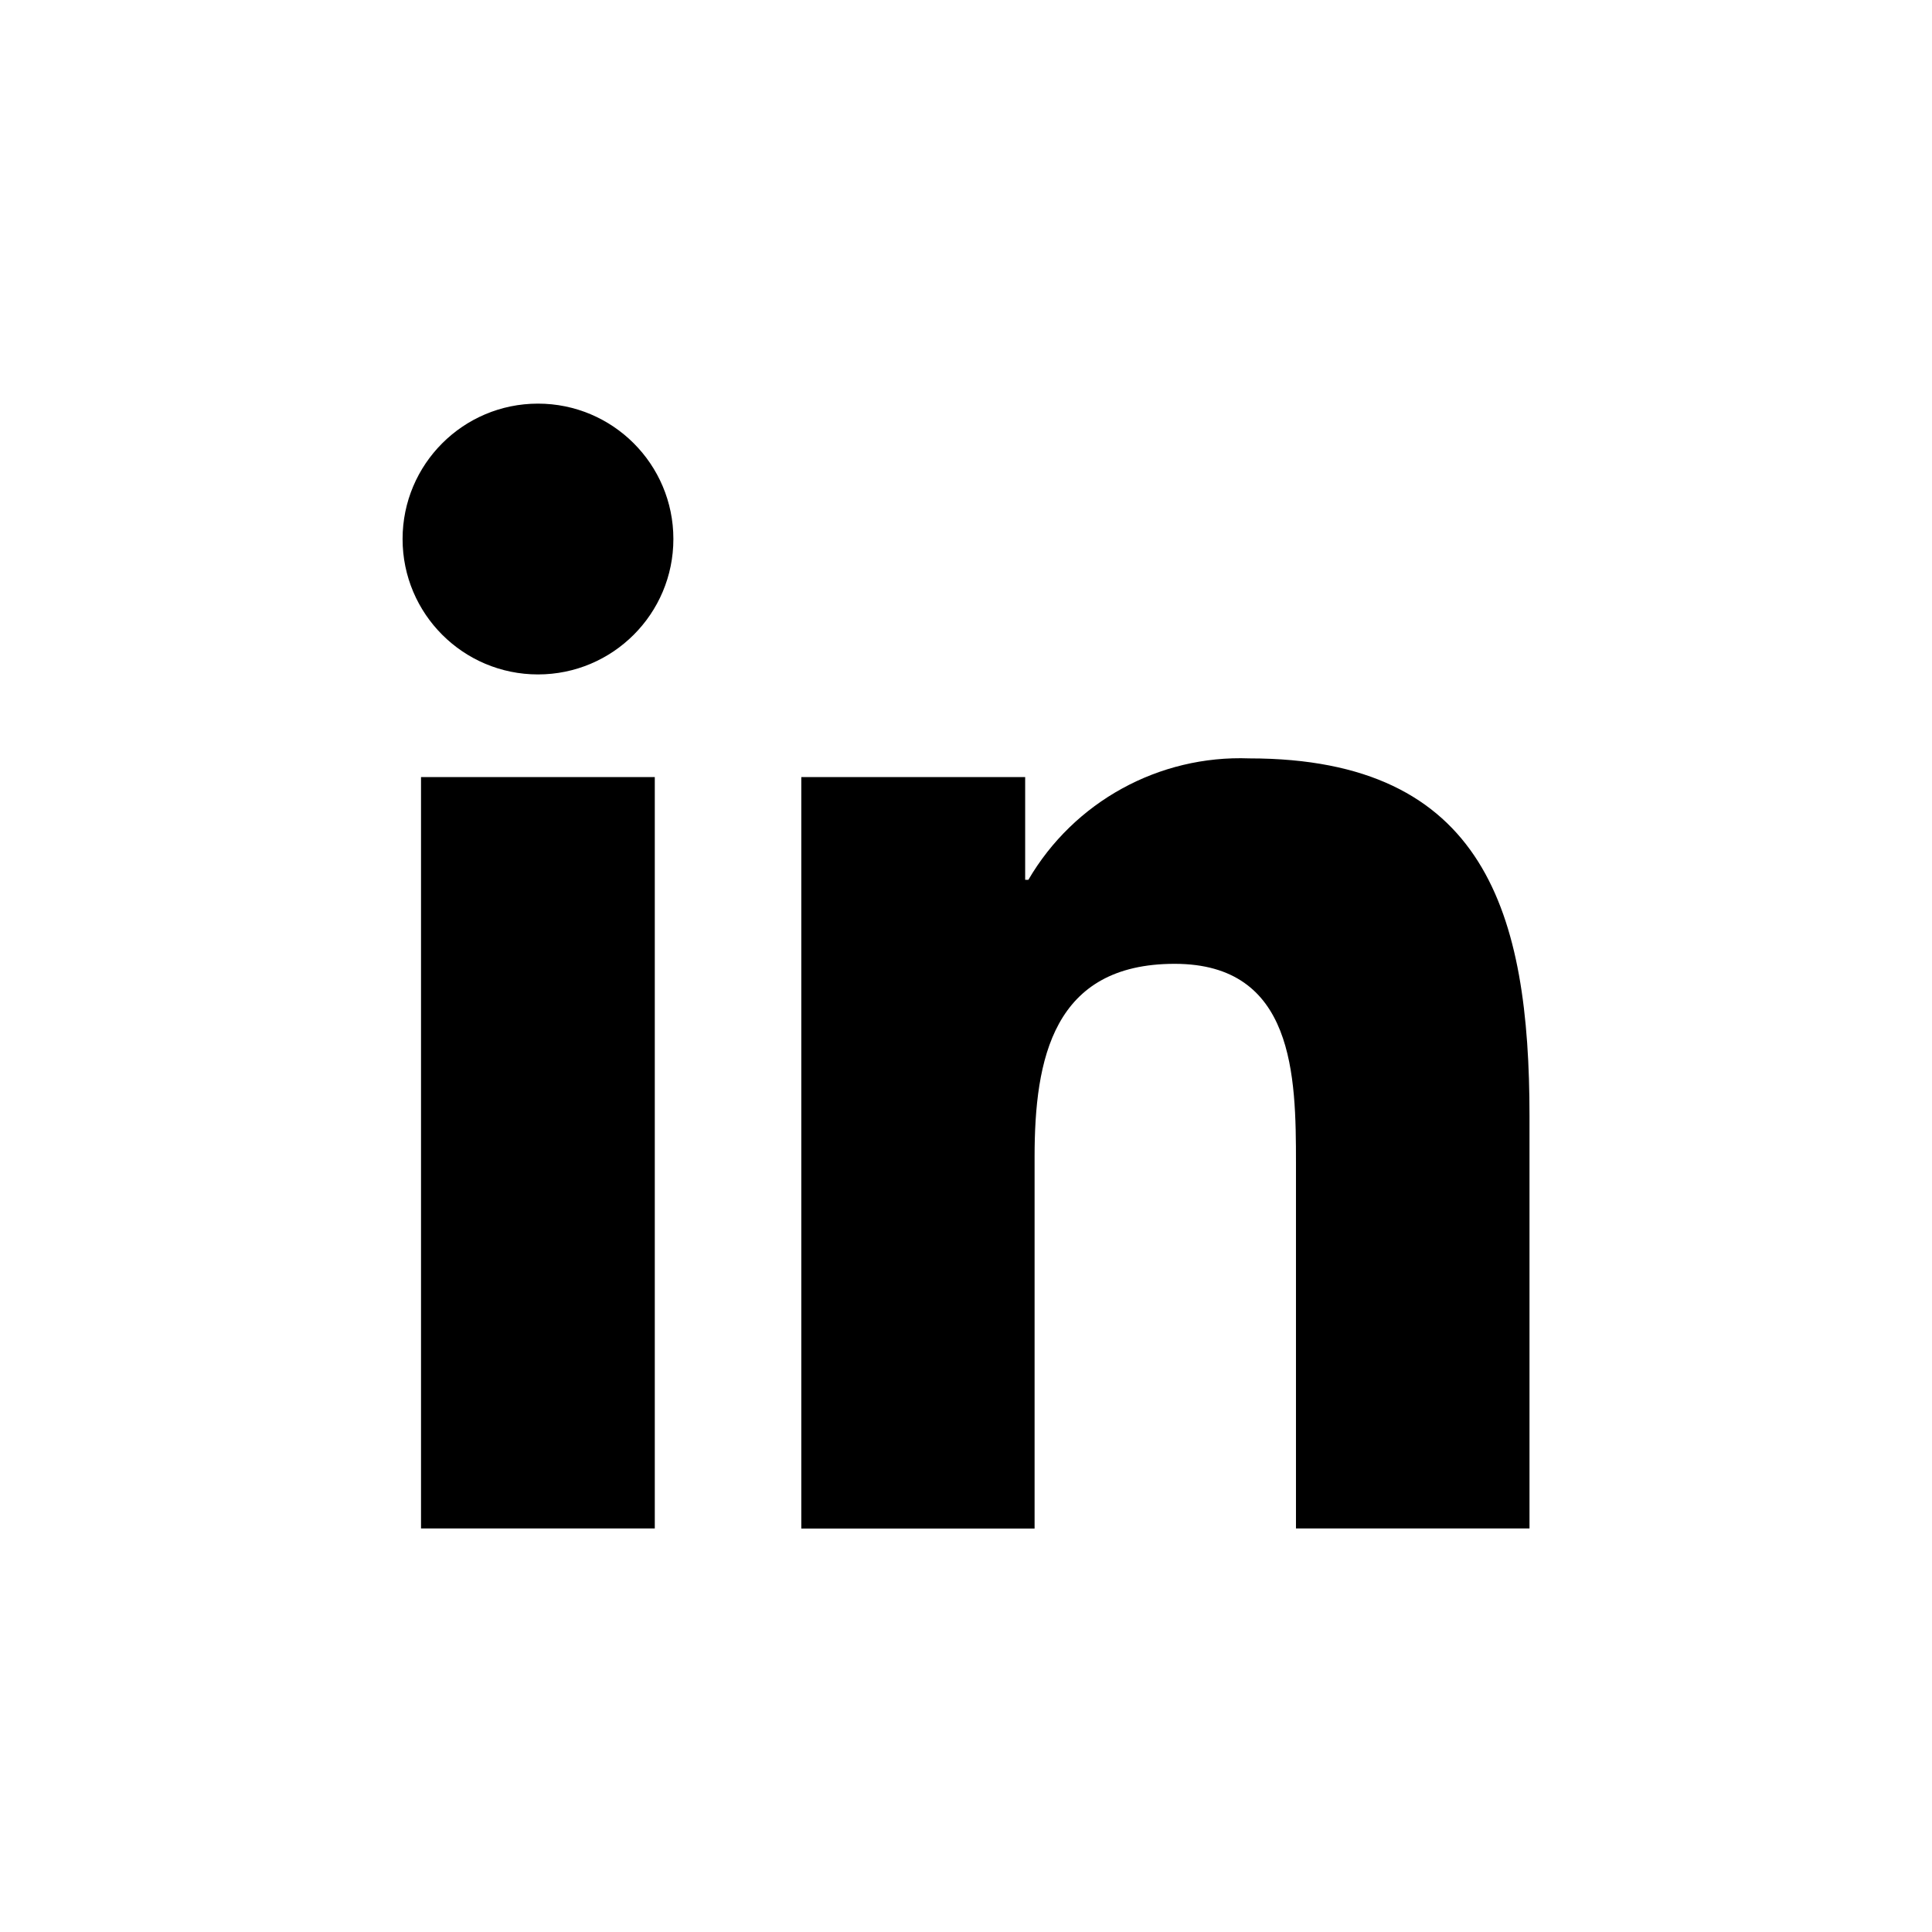
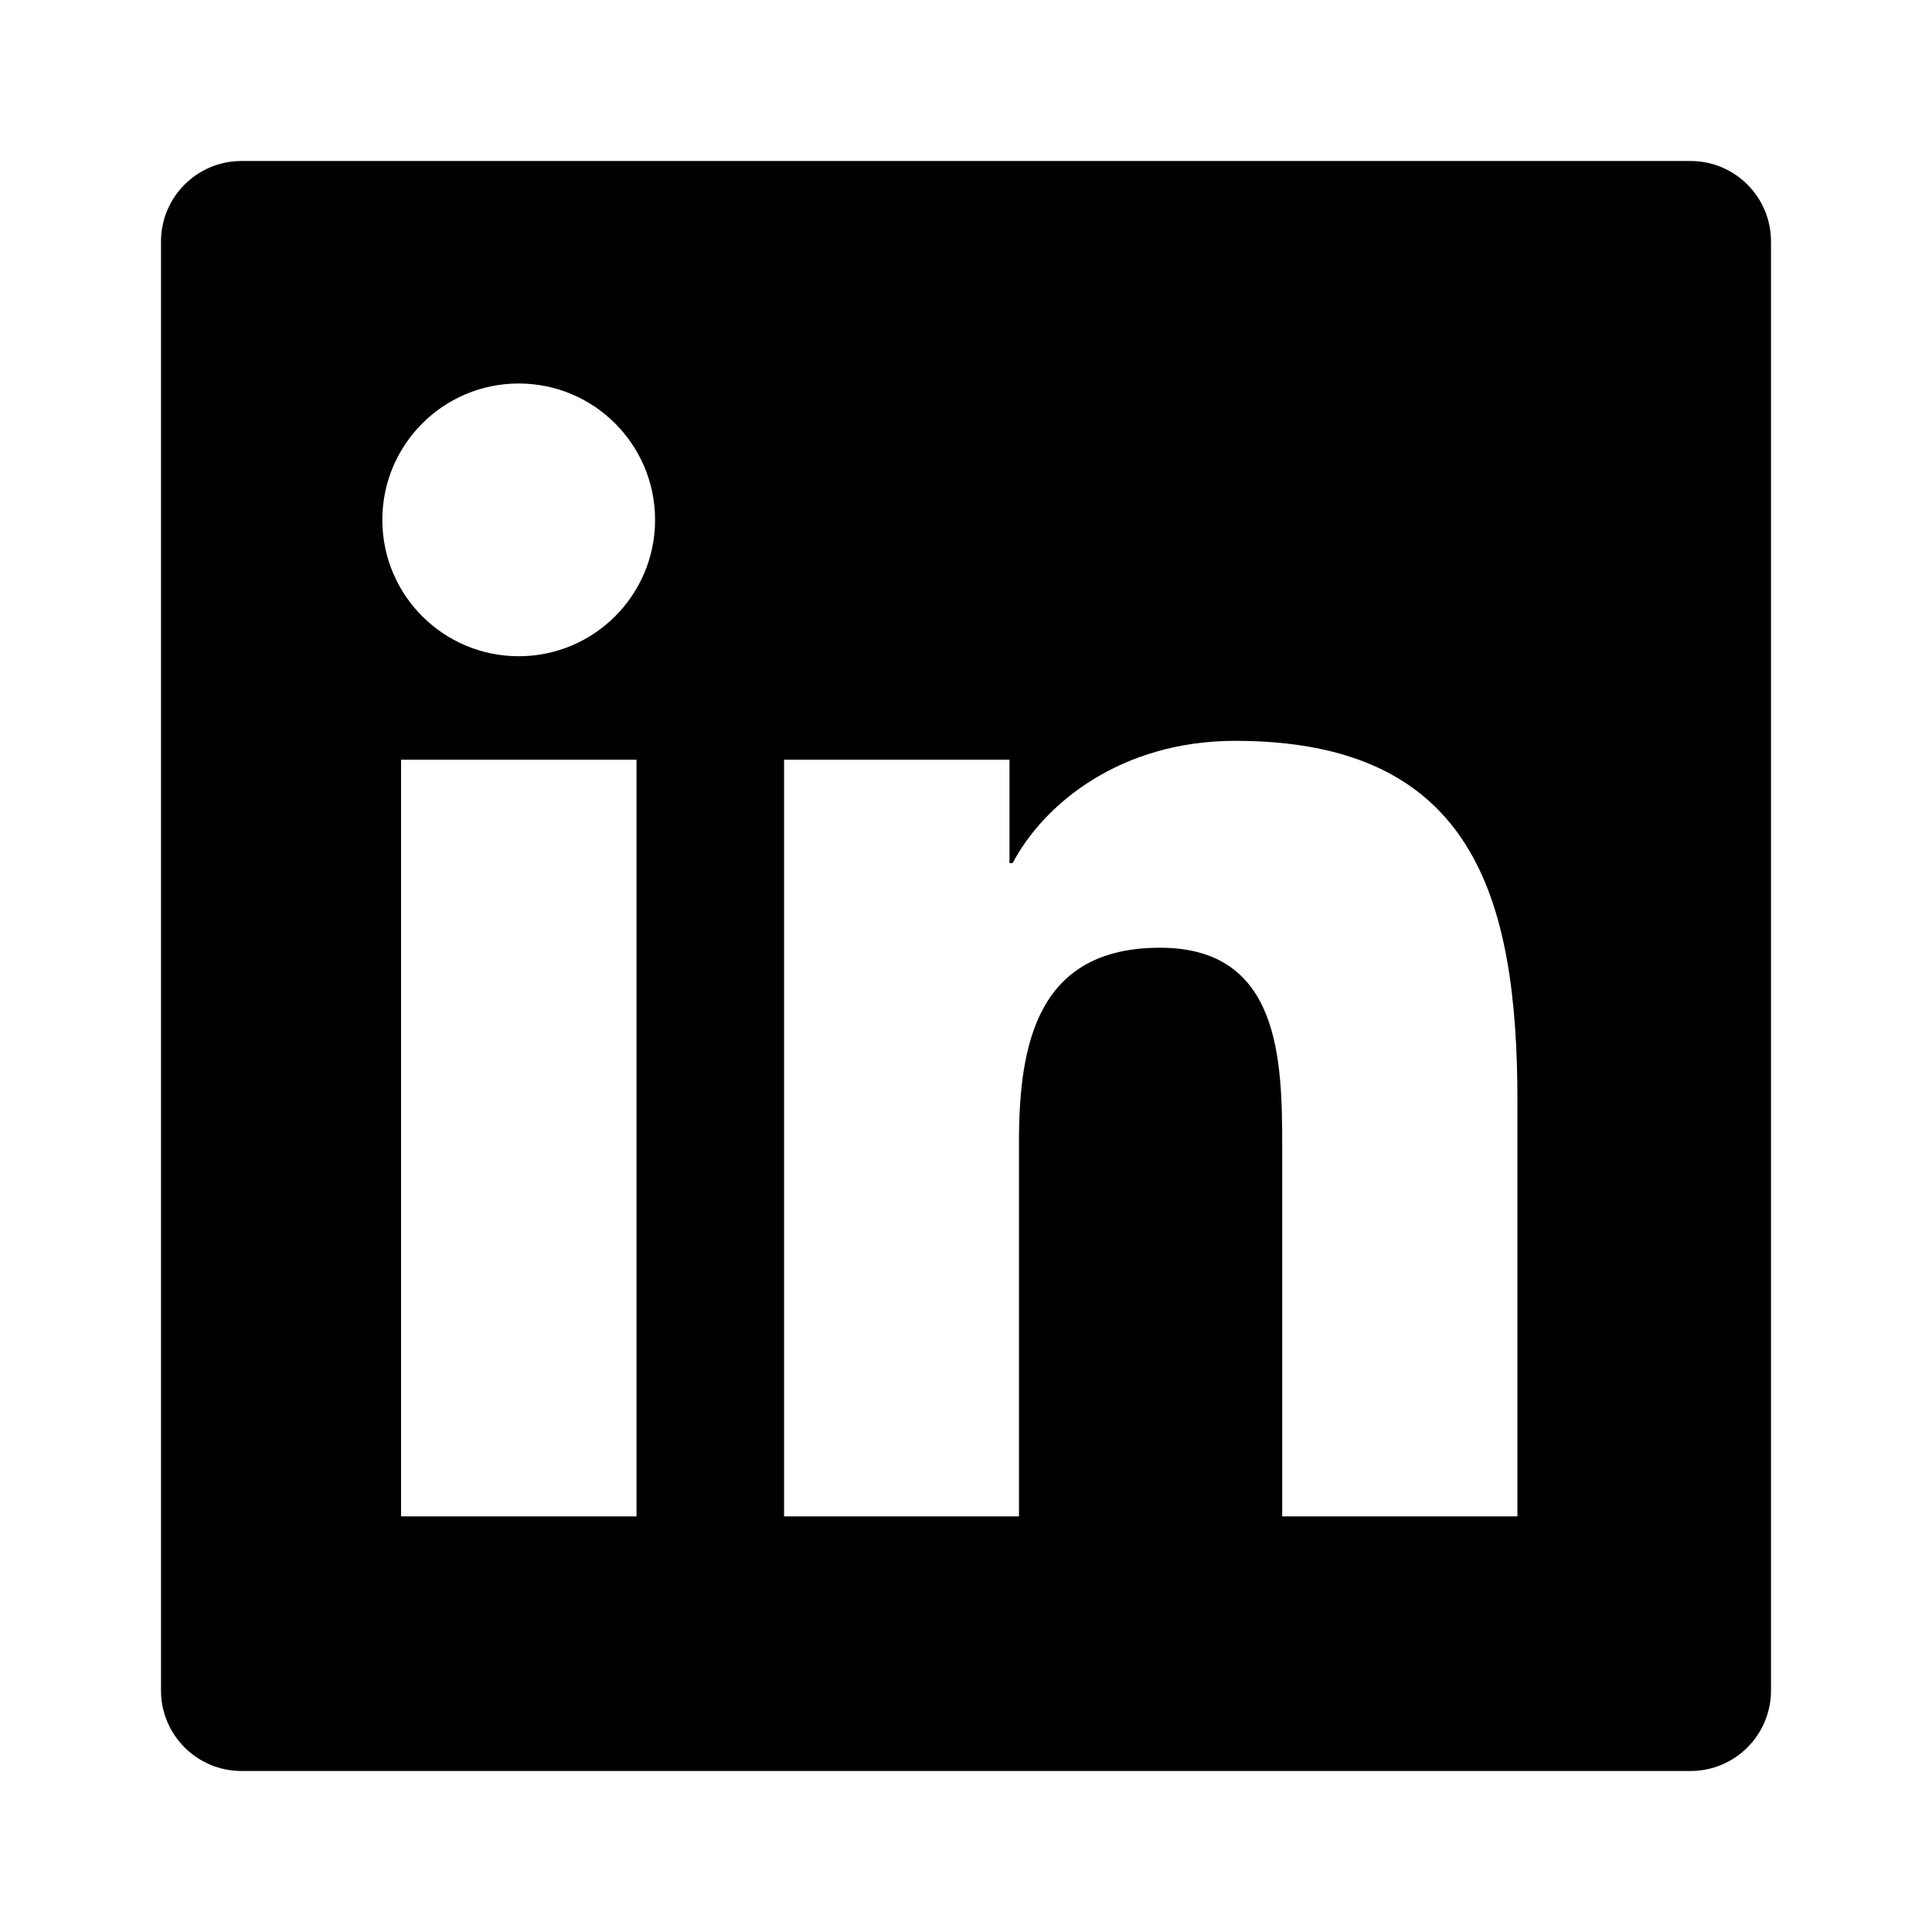
- <svg xmlns="http://www.w3.org/2000/svg" width="24" height="24" viewBox="0 0 24 24">
-   <g id="_08" data-name="08">
-     <g id="linkedin">
-       <g id="artwork-17" data-name="artwork">
-         <path d="M8.134,18.987h-2.904V9.653h2.904ZM6.683,8.378A1.682,1.682,0,1,1,8.365,6.695,1.682,1.682,0,0,1,6.683,8.378ZM19,18.987H16.099V14.448c0-1.082-.019-2.475-1.507-2.475-1.51,0-1.74,1.18-1.74,2.398v4.617H9.954V9.653h2.781V10.929h.04a3.047,3.047,0,0,1,2.745-1.508C18.457,9.421,19,11.354,19,13.868Z" />
-       </g>
-     </g>
-   </g>
+ <svg xmlns="http://www.w3.org/2000/svg" viewBox="0 0 24 24">
+   <path d="M7.907 18.837H4.982v-9.4h2.925v9.4ZM6.445 8.152a1.694 1.694 0 1 1-.003-3.388 1.694 1.694 0 0 1 .003 3.388ZM18.85 18.837h-2.922v-4.572c0-1.09-.018-2.492-1.518-2.492-1.52 0-1.752 1.188-1.752 2.414v4.65H9.74v-9.4h2.8v1.284h.04c.39-.739 1.343-1.518 2.765-1.518 2.958 0 3.505 1.946 3.505 4.478v5.156ZM21 2H3a1 1 0 0 0-1 1v18a1 1 0 0 0 1 1h18a1 1 0 0 0 1-1V3a1 1 0 0 0-1-1Z" />
</svg>
